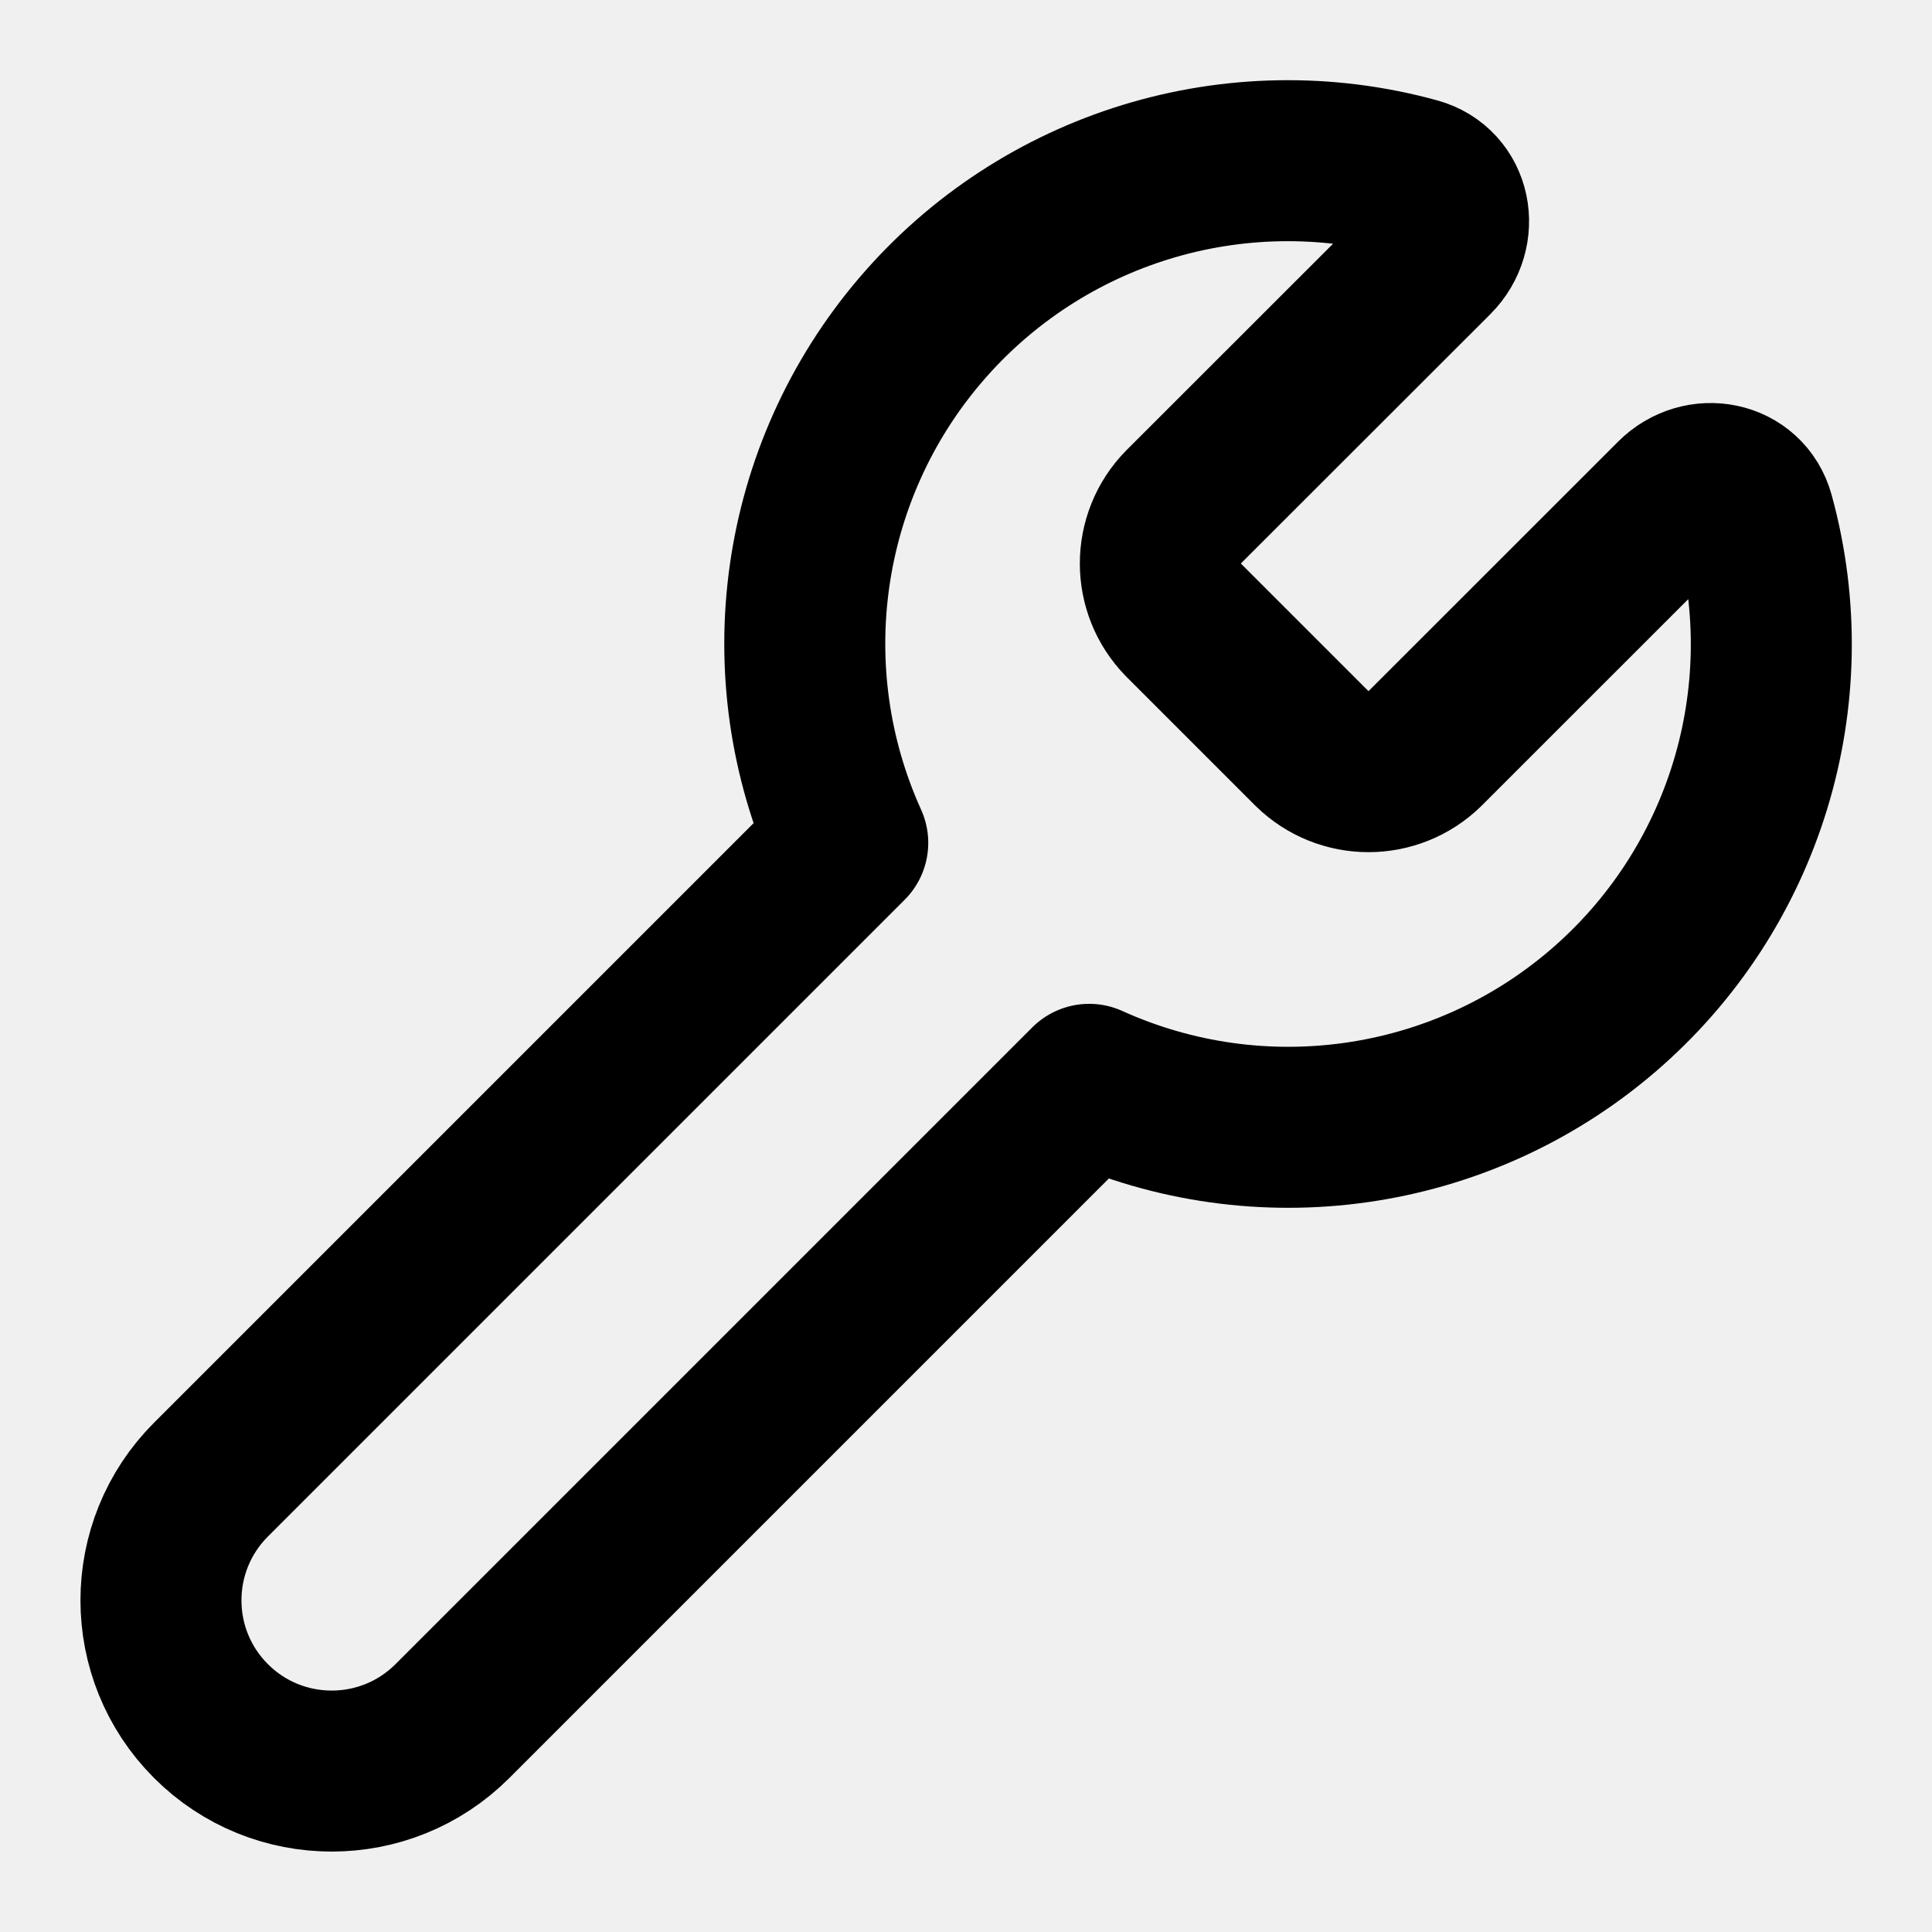
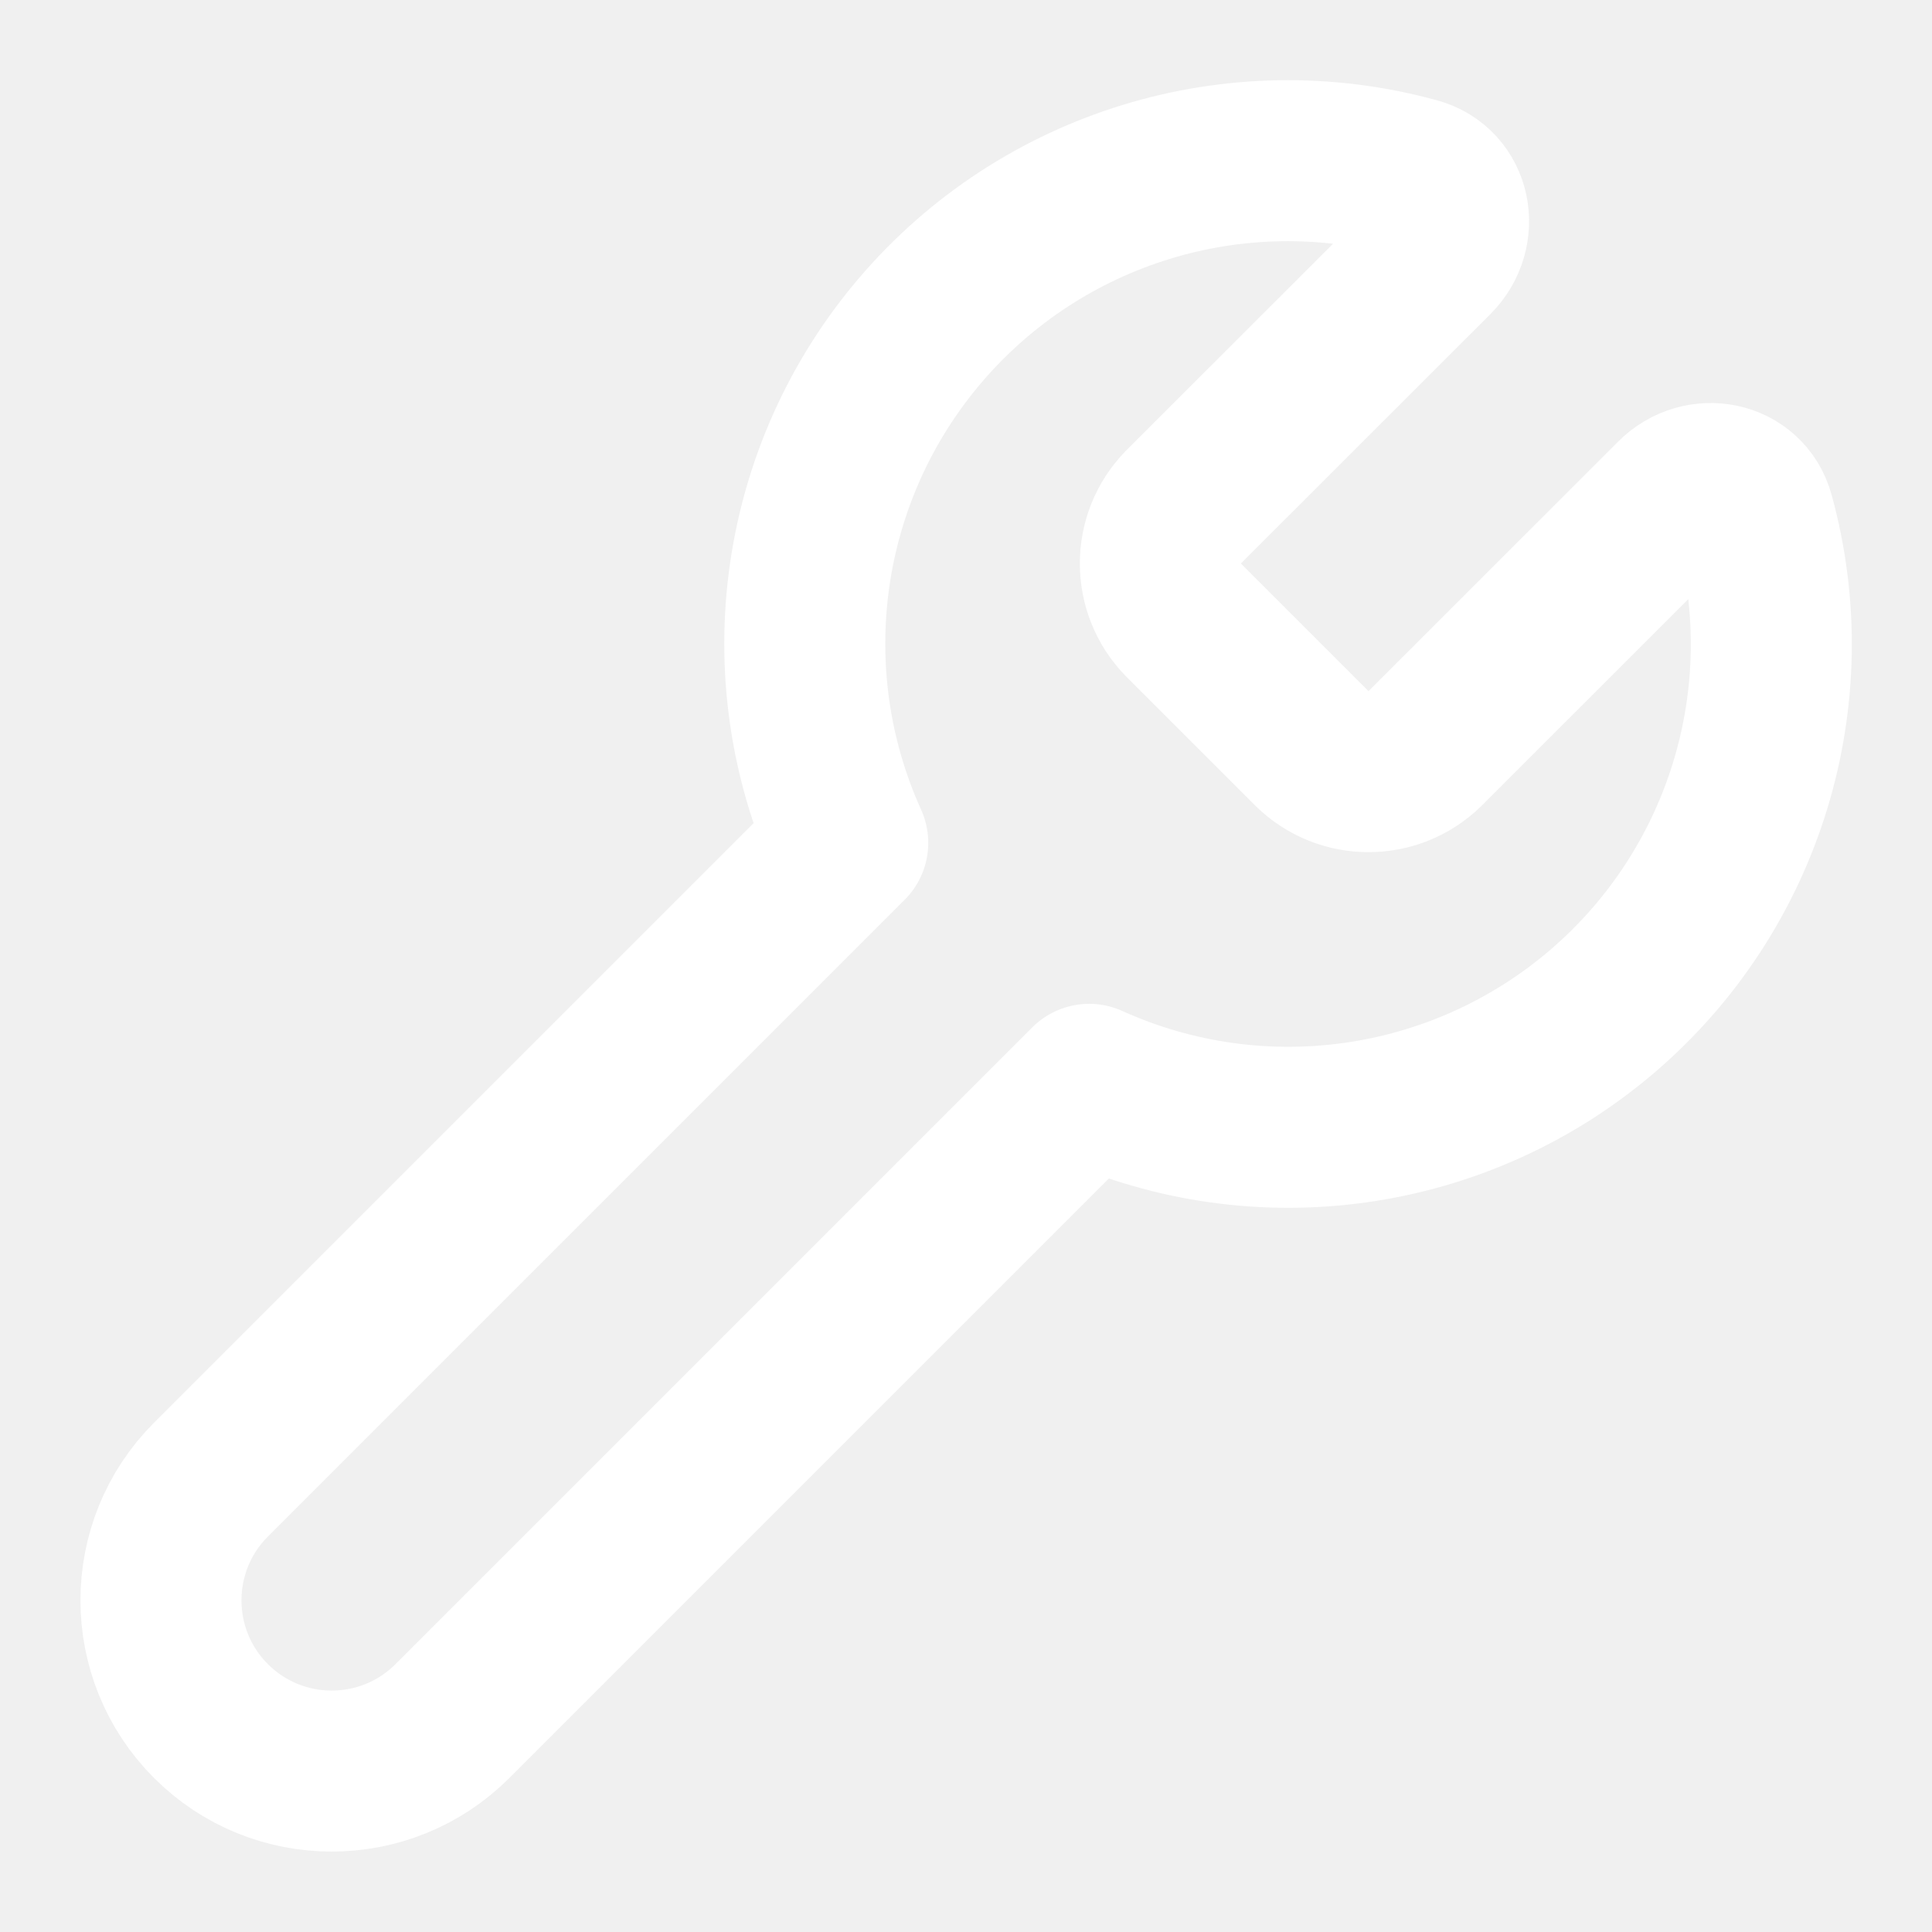
- <svg xmlns="http://www.w3.org/2000/svg" width="24" height="24" viewBox="0 0 24 24" fill="none" stroke="currentColor" stroke-width="2" stroke-linecap="round" stroke-linejoin="round" class="lucide lucide-wrench-icon lucide-wrench">
+ <svg xmlns="http://www.w3.org/2000/svg" width="24" height="24" viewBox="0 0 24 24" fill="none" stroke="white" stroke-width="2" stroke-linecap="round" stroke-linejoin="round" class="lucide lucide-wrench-icon lucide-wrench">
  <path d="M14.7 6.3a1 1 0 0 0 0 1.4l1.6 1.6a1 1 0 0 0 1.4 0l3.106-3.105c.32-.322.863-.22.983.218a6 6 0 0 1-8.259 7.057l-7.91 7.91a1 1 0 0 1-2.999-3l7.91-7.91a6 6 0 0 1 7.057-8.259c.438.12.54.662.219.984z" />
</svg>
